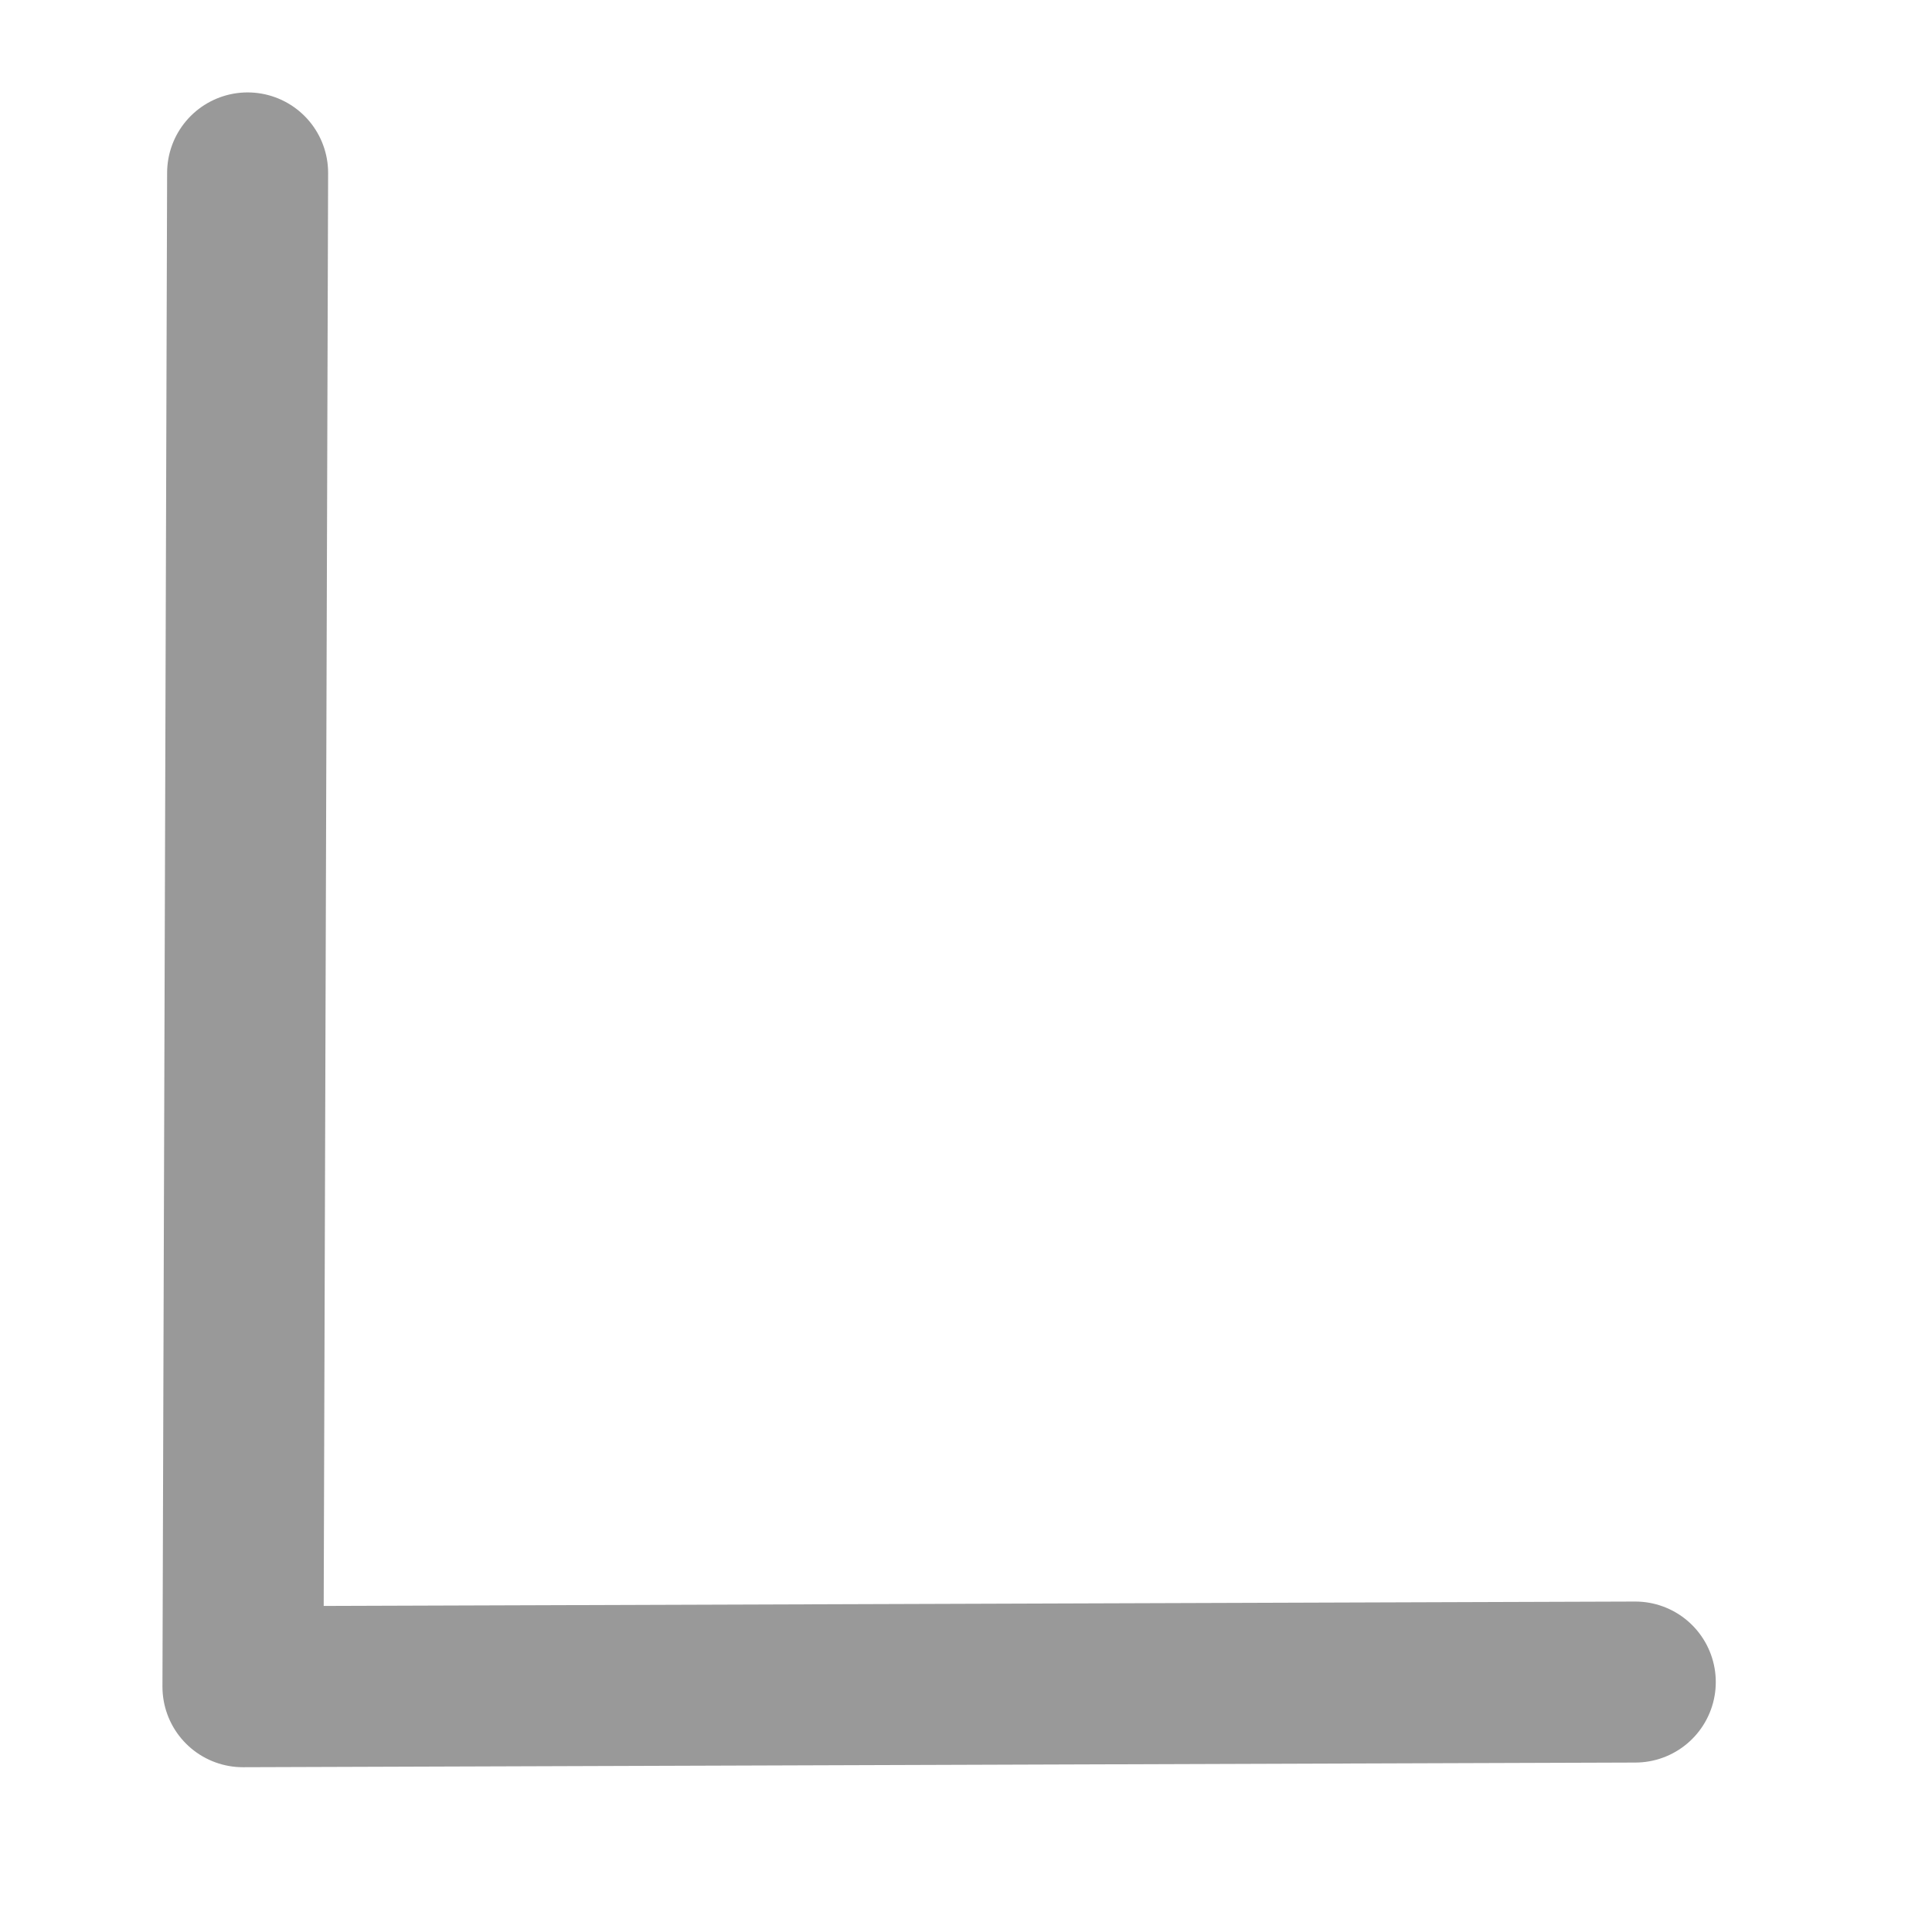
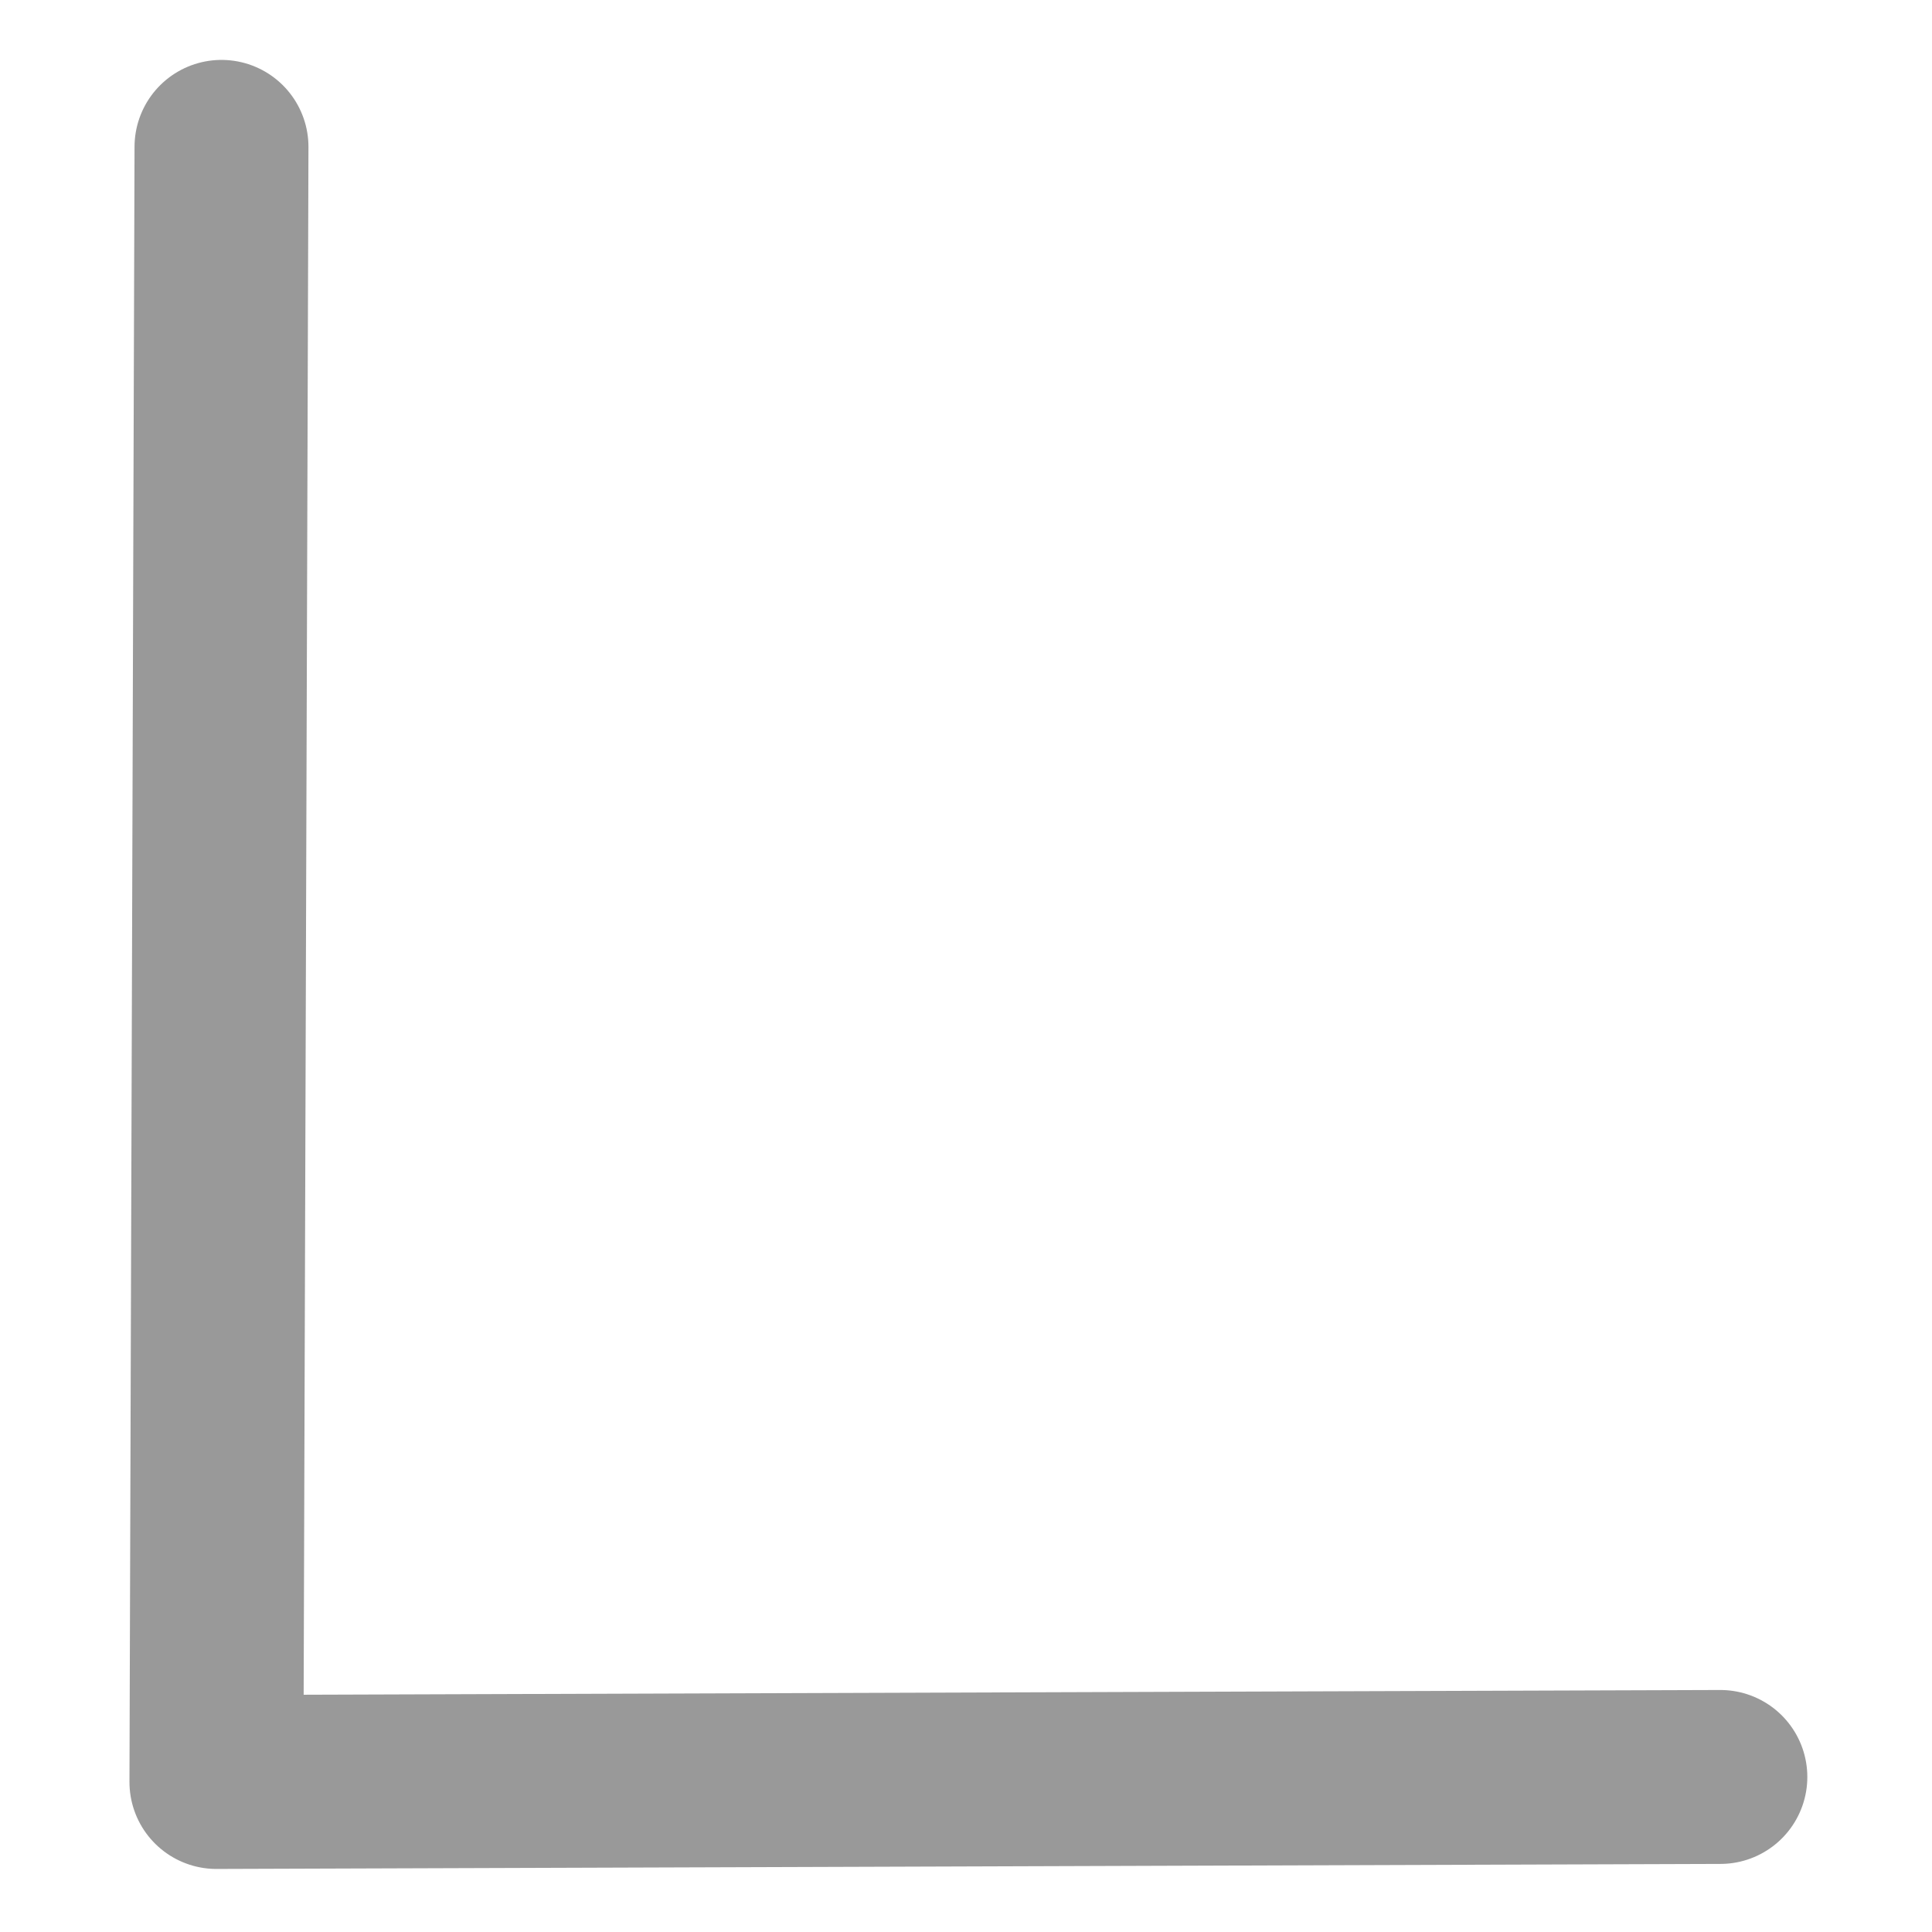
- <svg xmlns="http://www.w3.org/2000/svg" width="24" height="24" viewBox="0 0 24 24" fill="none" version="1.1" id="svg4">
+ <svg xmlns="http://www.w3.org/2000/svg" width="48" height="48" viewBox="0 0 48 48" fill="none" version="1.1" id="svg4">
  <defs id="defs8" />
-   <path style="fill:none;stroke:#999999;stroke-width:2;stroke-linecap:round;stroke-linejoin:round" d="M 3.076,2.148 3.018,20.953 20.314,20.895" id="path1" />
+   <path style="fill:none;stroke:#999999;stroke-width:4.321;stroke-linecap:round;stroke-linejoin:round" d="M 5.503,3.649 5.377,44.273 42.742,44.148" id="path1" />
</svg>
